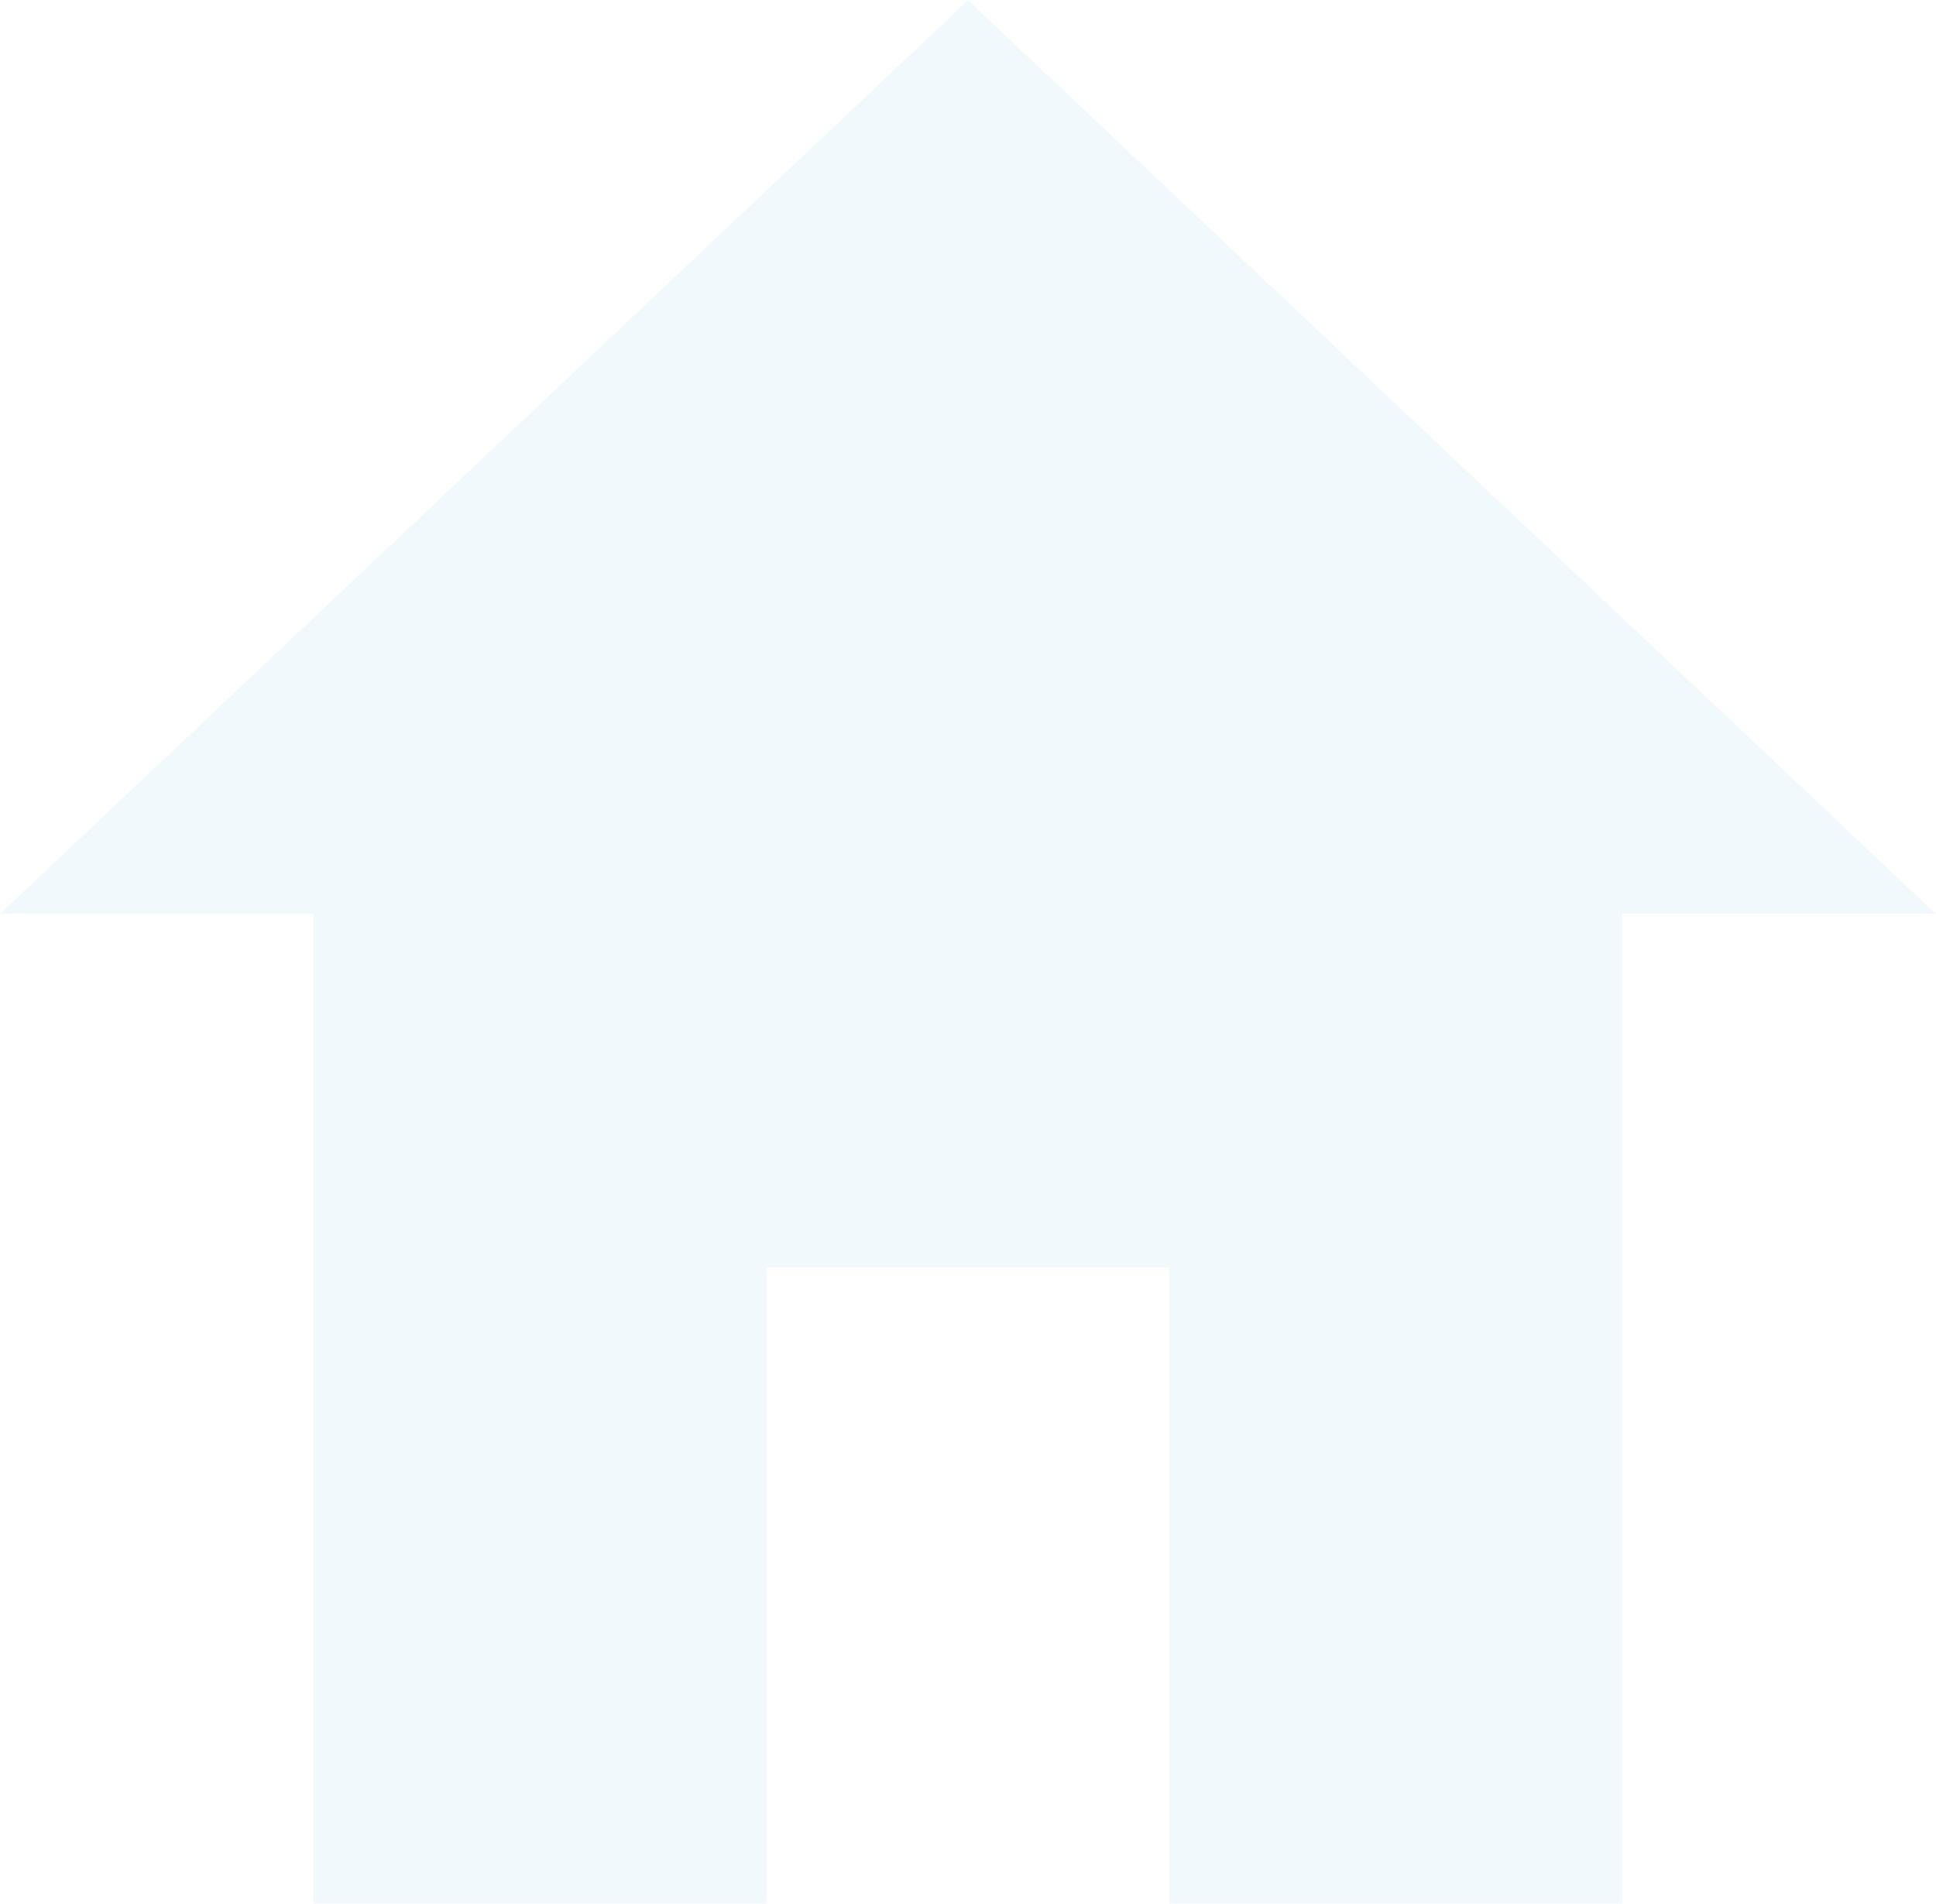
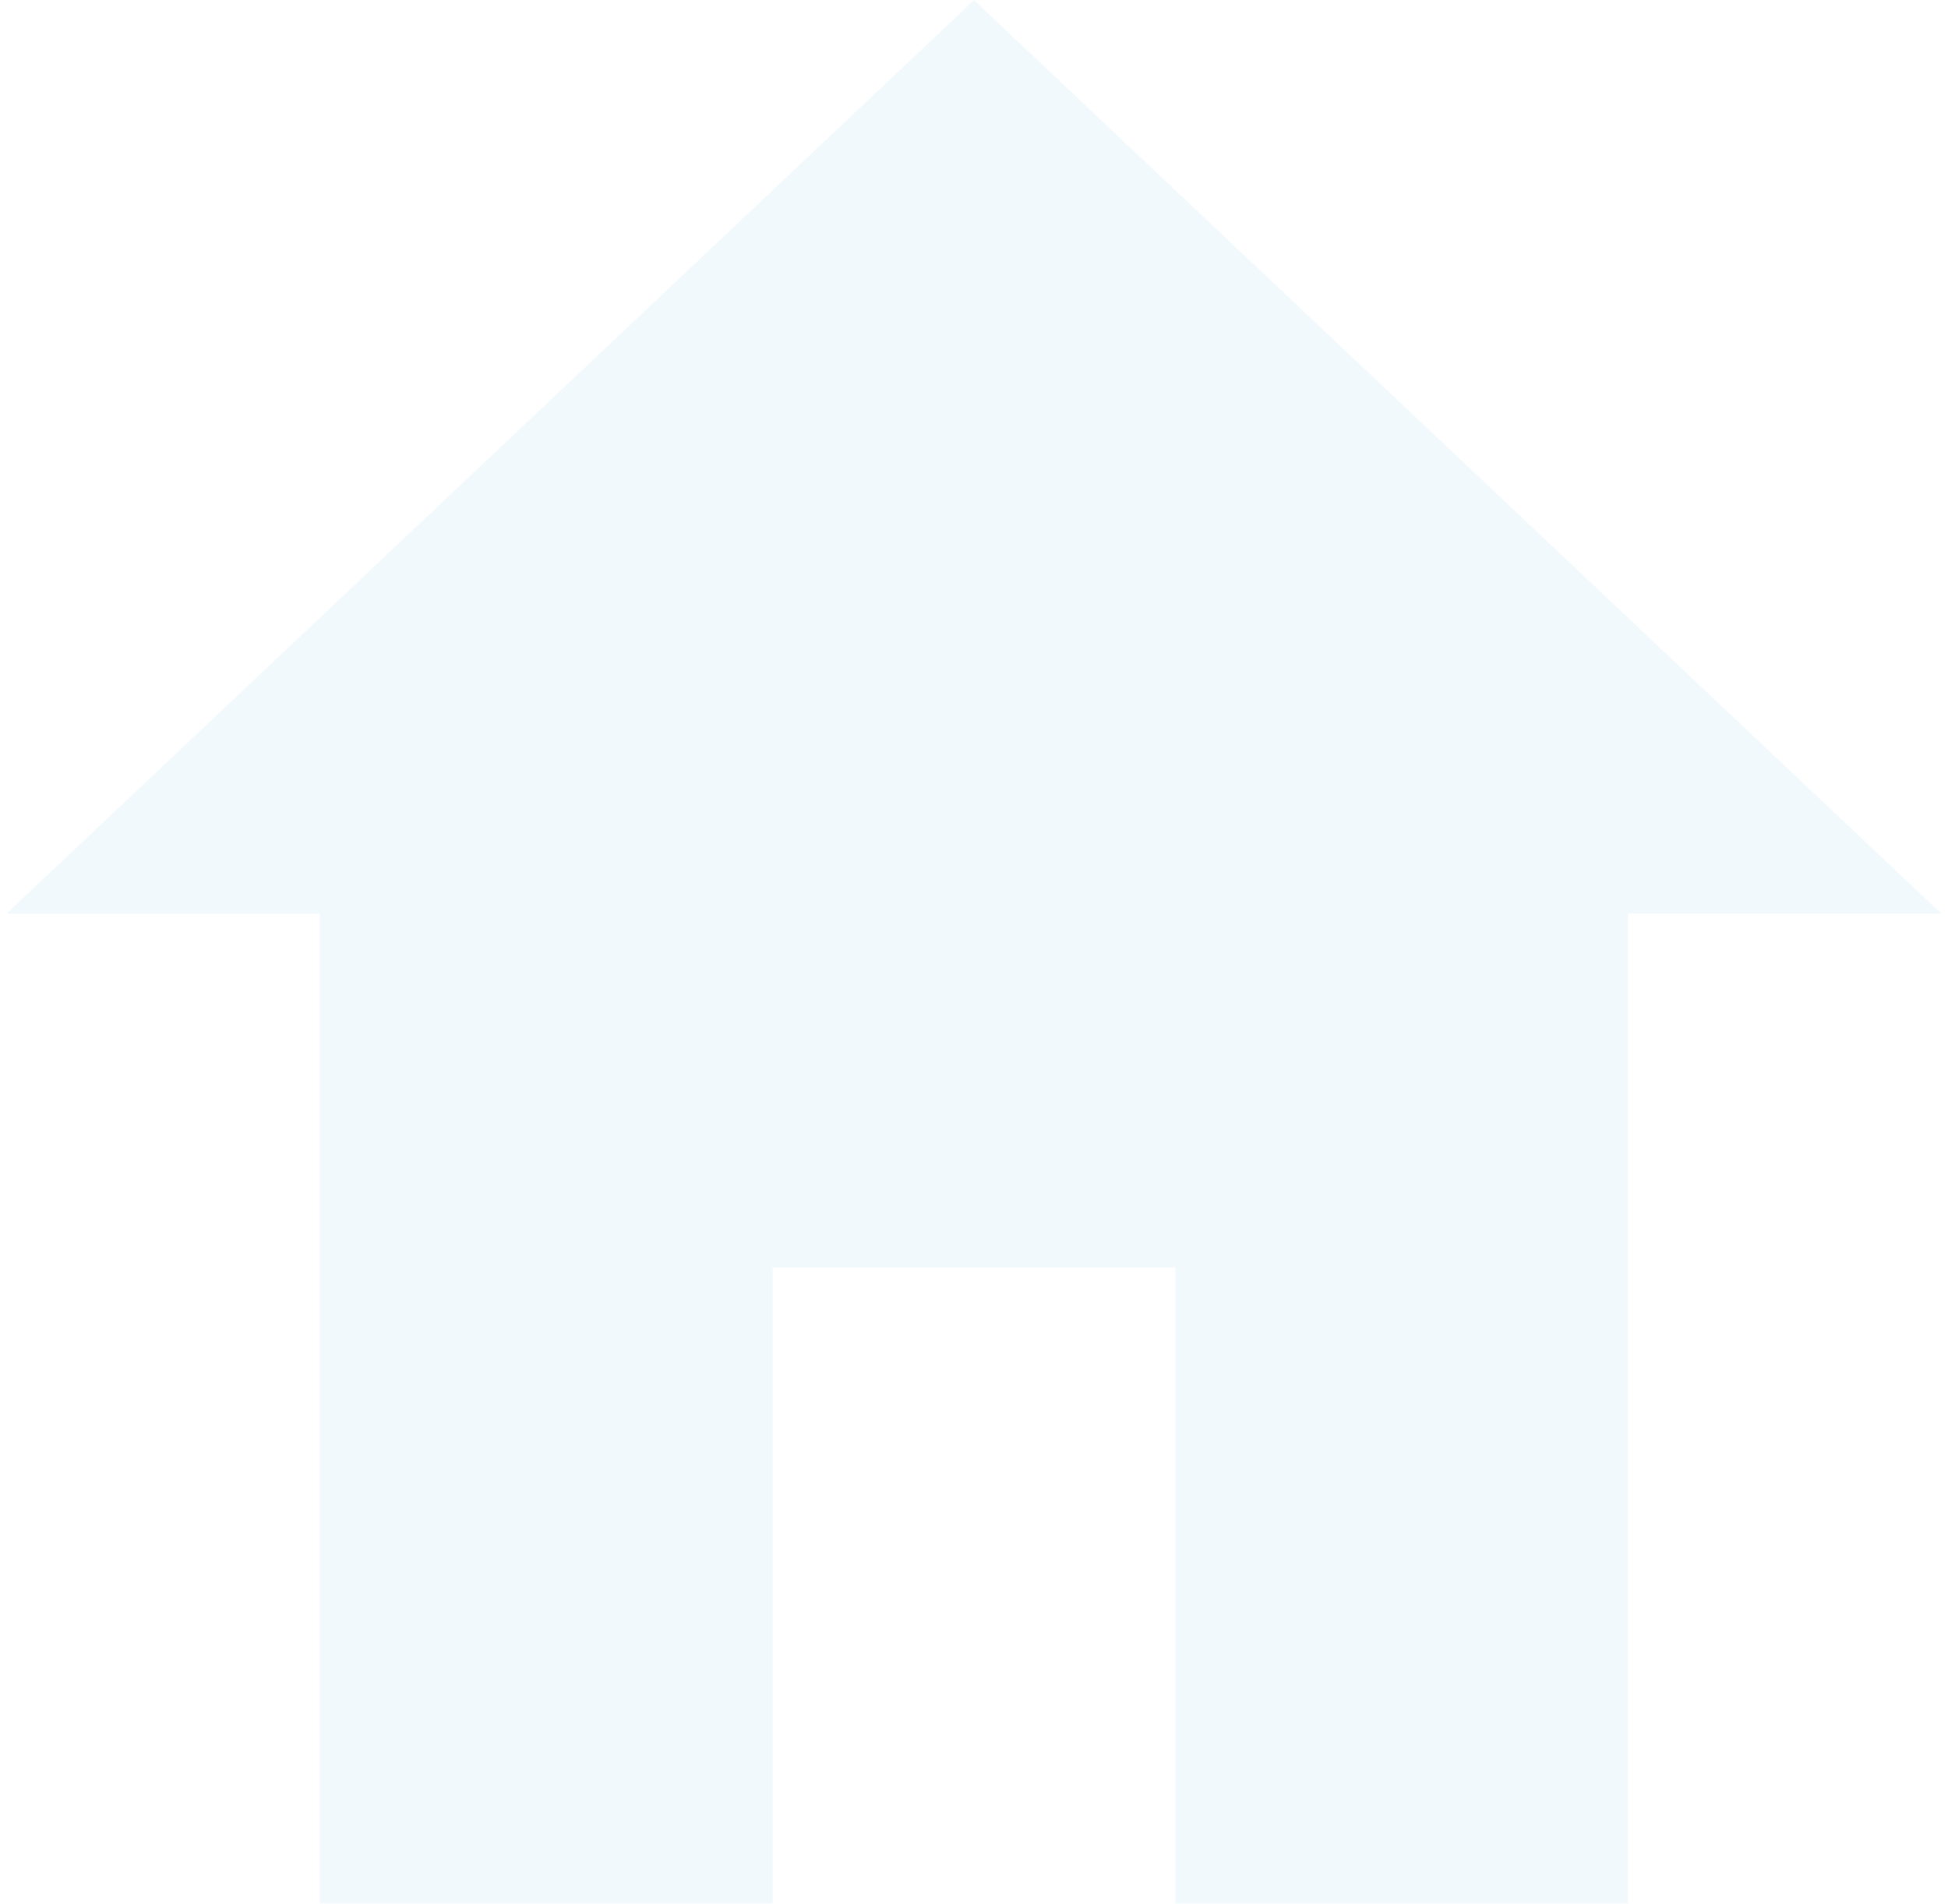
- <svg xmlns="http://www.w3.org/2000/svg" width="36" height="35.398" viewBox="0 0 36 35.398">
+ <svg xmlns="http://www.w3.org/2000/svg" width="26" height="25.398" viewBox="0 0 36 35.398">
  <defs>
    <style>
      .cls-1 {
        fill: #f2f9fd;
      }
    </style>
  </defs>
  <path id="Icon_home" data-name="Icon home" class="cls-1" d="M22.334,5.1l-18,16.992h5.83V40.5h8.425V28.671h7.489V40.5H34.5V22.09h5.83Z" transform="translate(-4.334 -5.098)" />
</svg>
